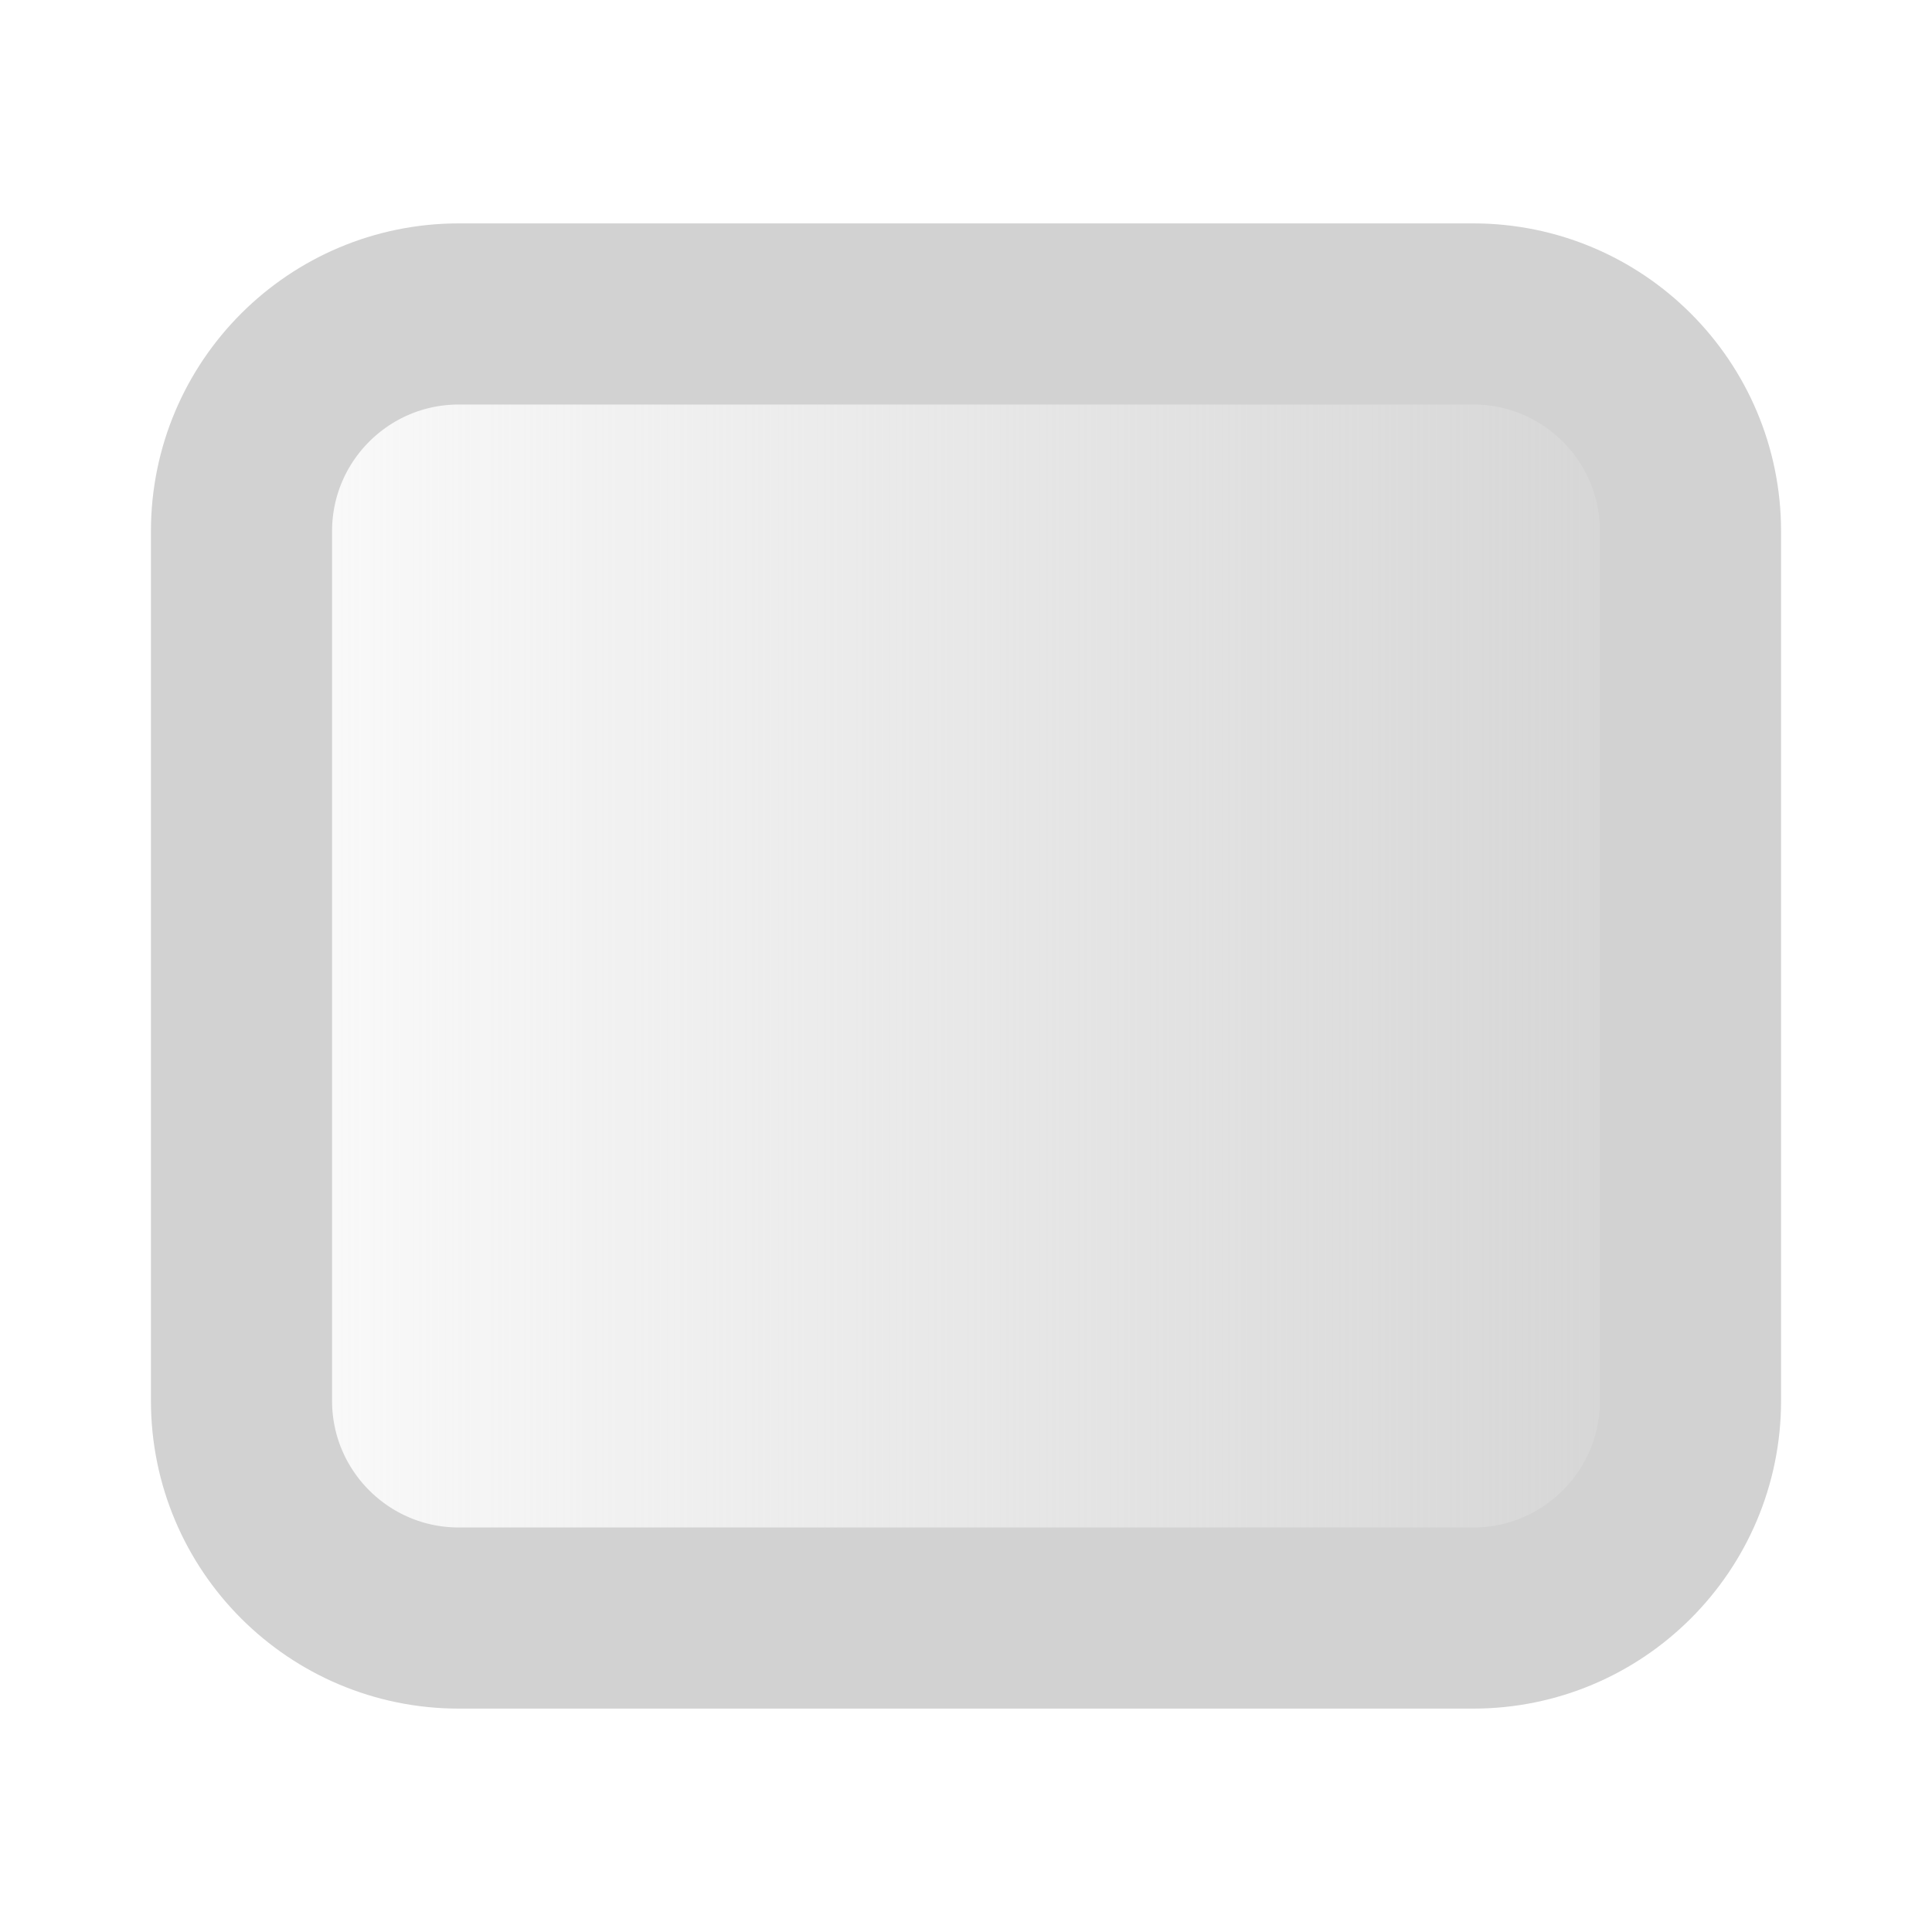
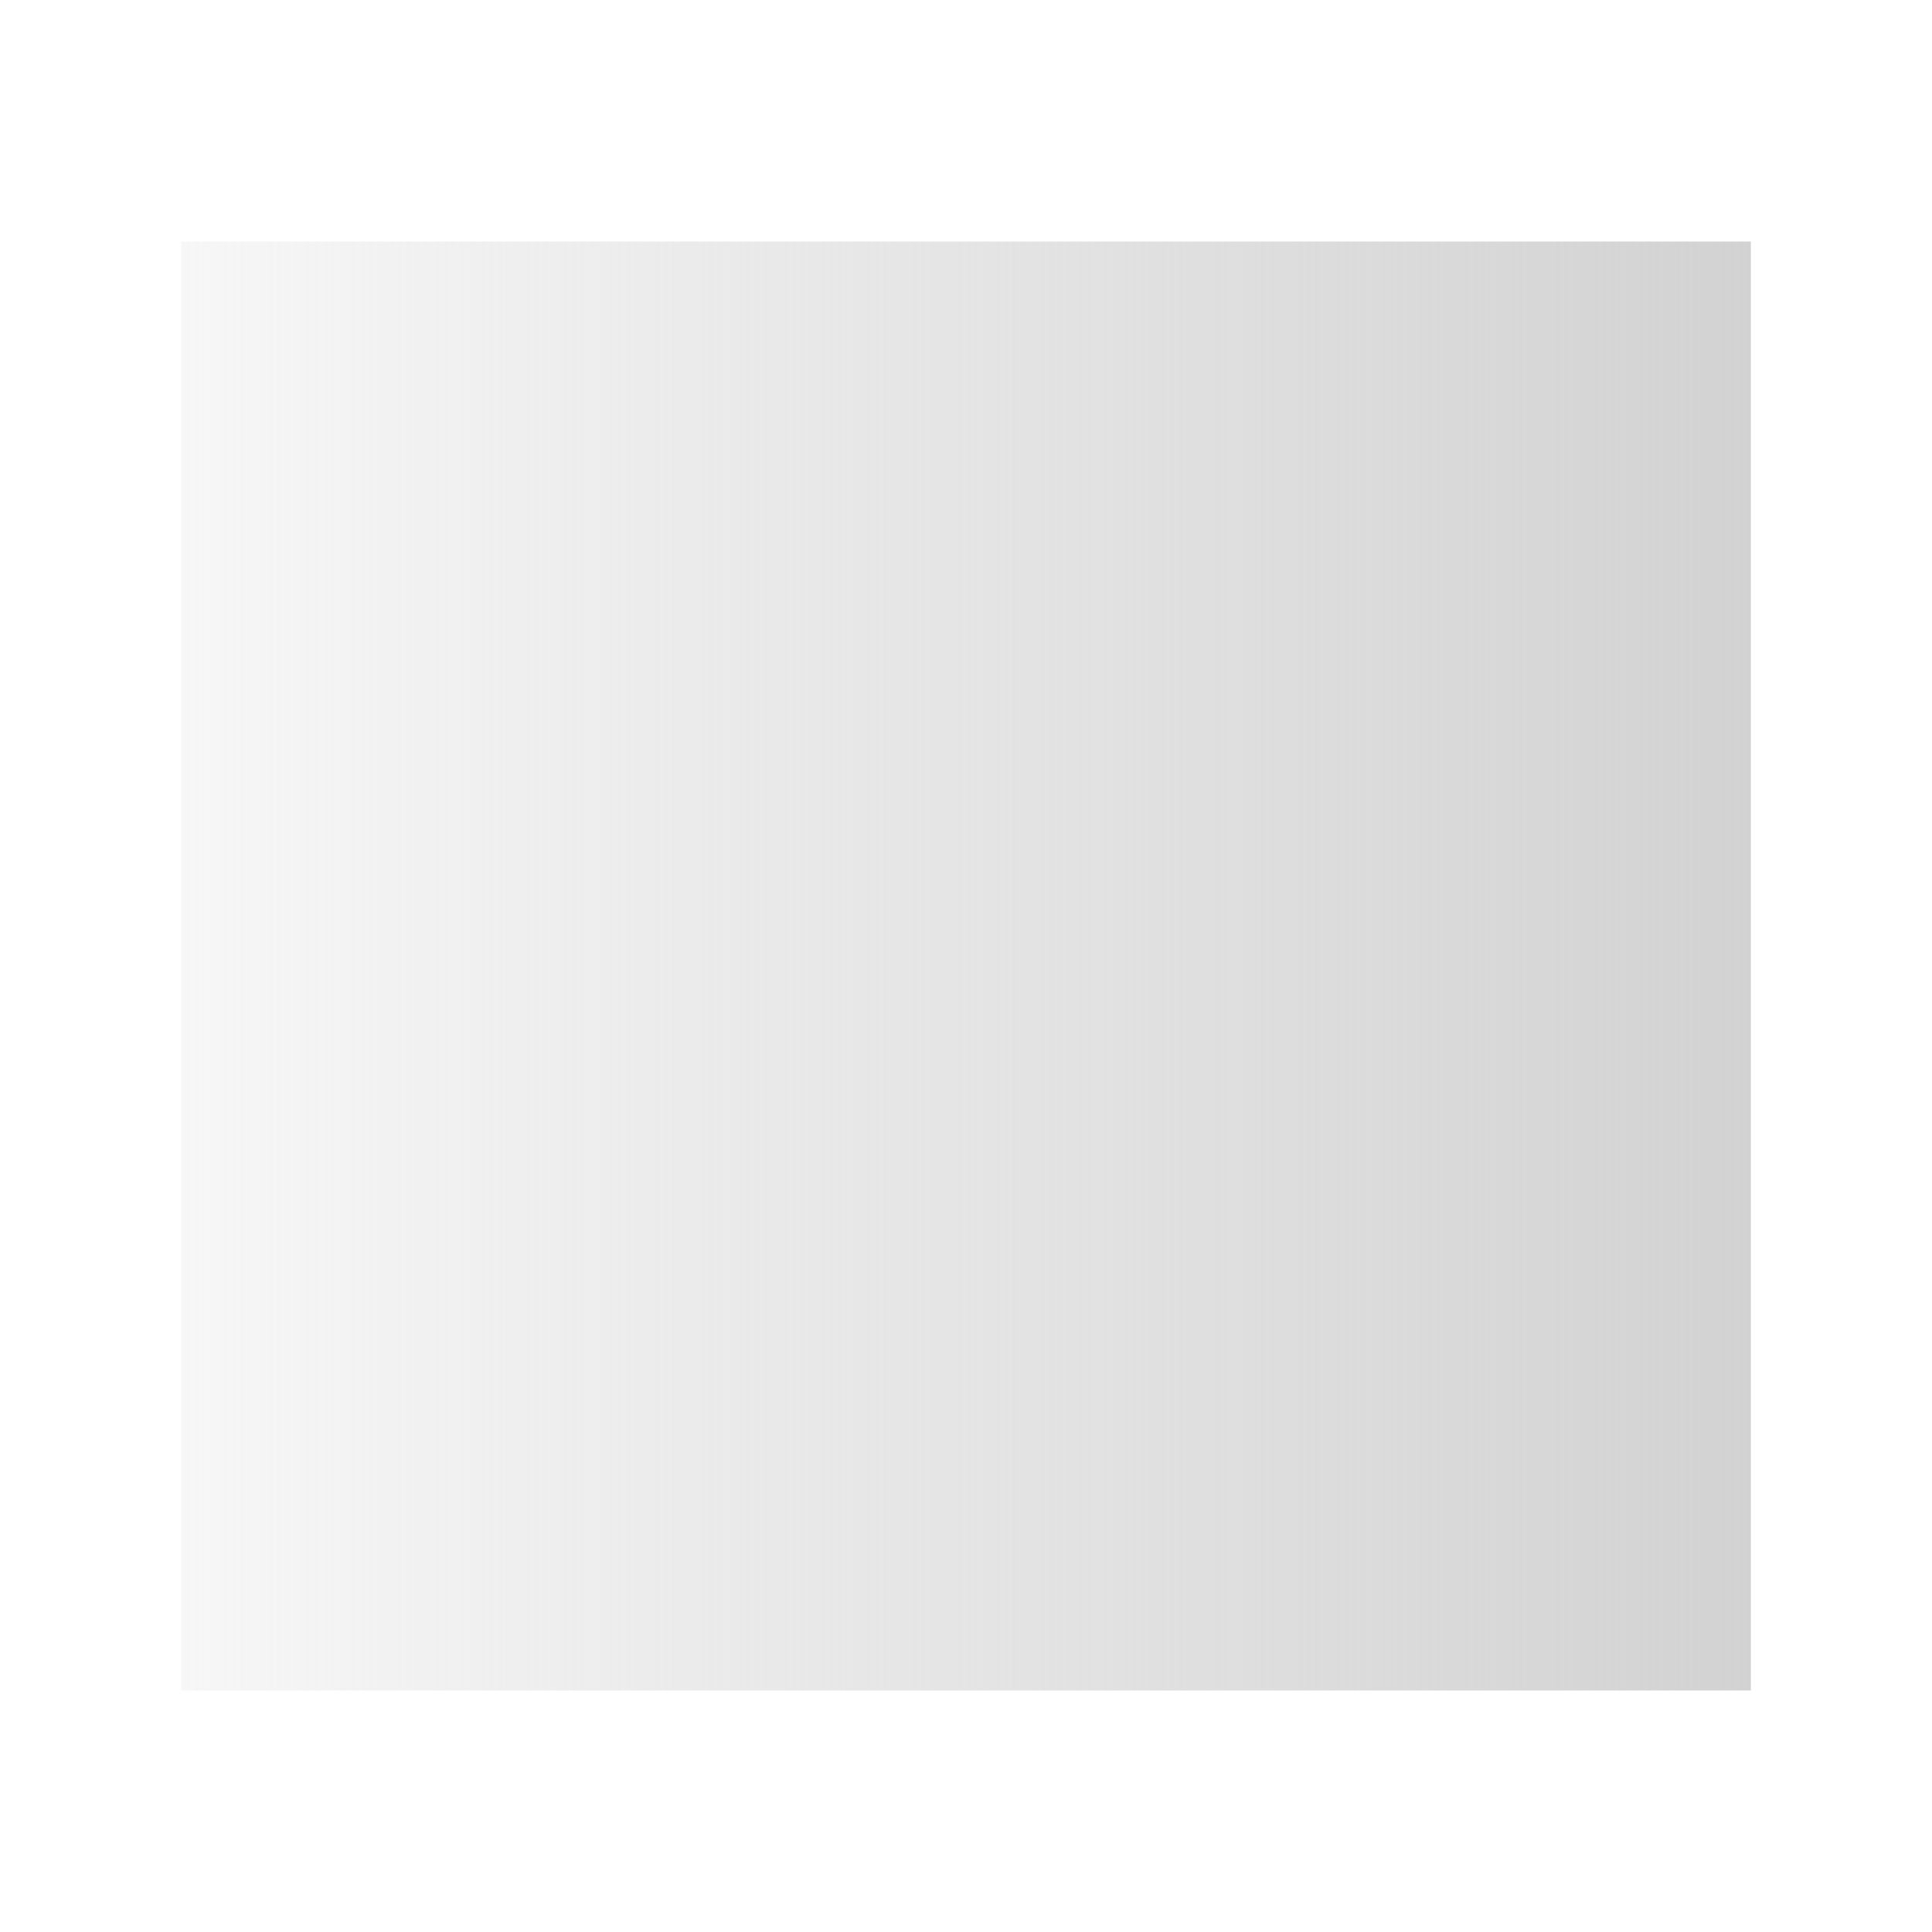
<svg xmlns="http://www.w3.org/2000/svg" width="16" height="16" viewBox="0 0 16 16">
  <defs>
    <linearGradient id="gg" x1="0" y1="0" x2="1" y2="0">
-       <stop offset="0" stop-color="#d2d2d2" stop-opacity="0.08" />
-       <stop offset="1" stop-color="#d2d2d2" stop-opacity="0.95" />
+       <stop offset="0" stop-color="#d2d2d2" stop-opacity="0.18" />
+       <stop offset="1" stop-color="#d2d2d2" stop-opacity="1" />
    </linearGradient>
  </defs>
-   <g stroke="#d2d2d2" stroke-width="1.5" stroke-linecap="round" stroke-linejoin="round" fill="none">
-     <rect x="2" y="2.6" width="12" height="10.8" rx="1.8" fill="url(#gg)" />
-   </g>
+   <rect x="1.5" y="2" width="13" height="12" fill="url(#gg)" />
</svg>
